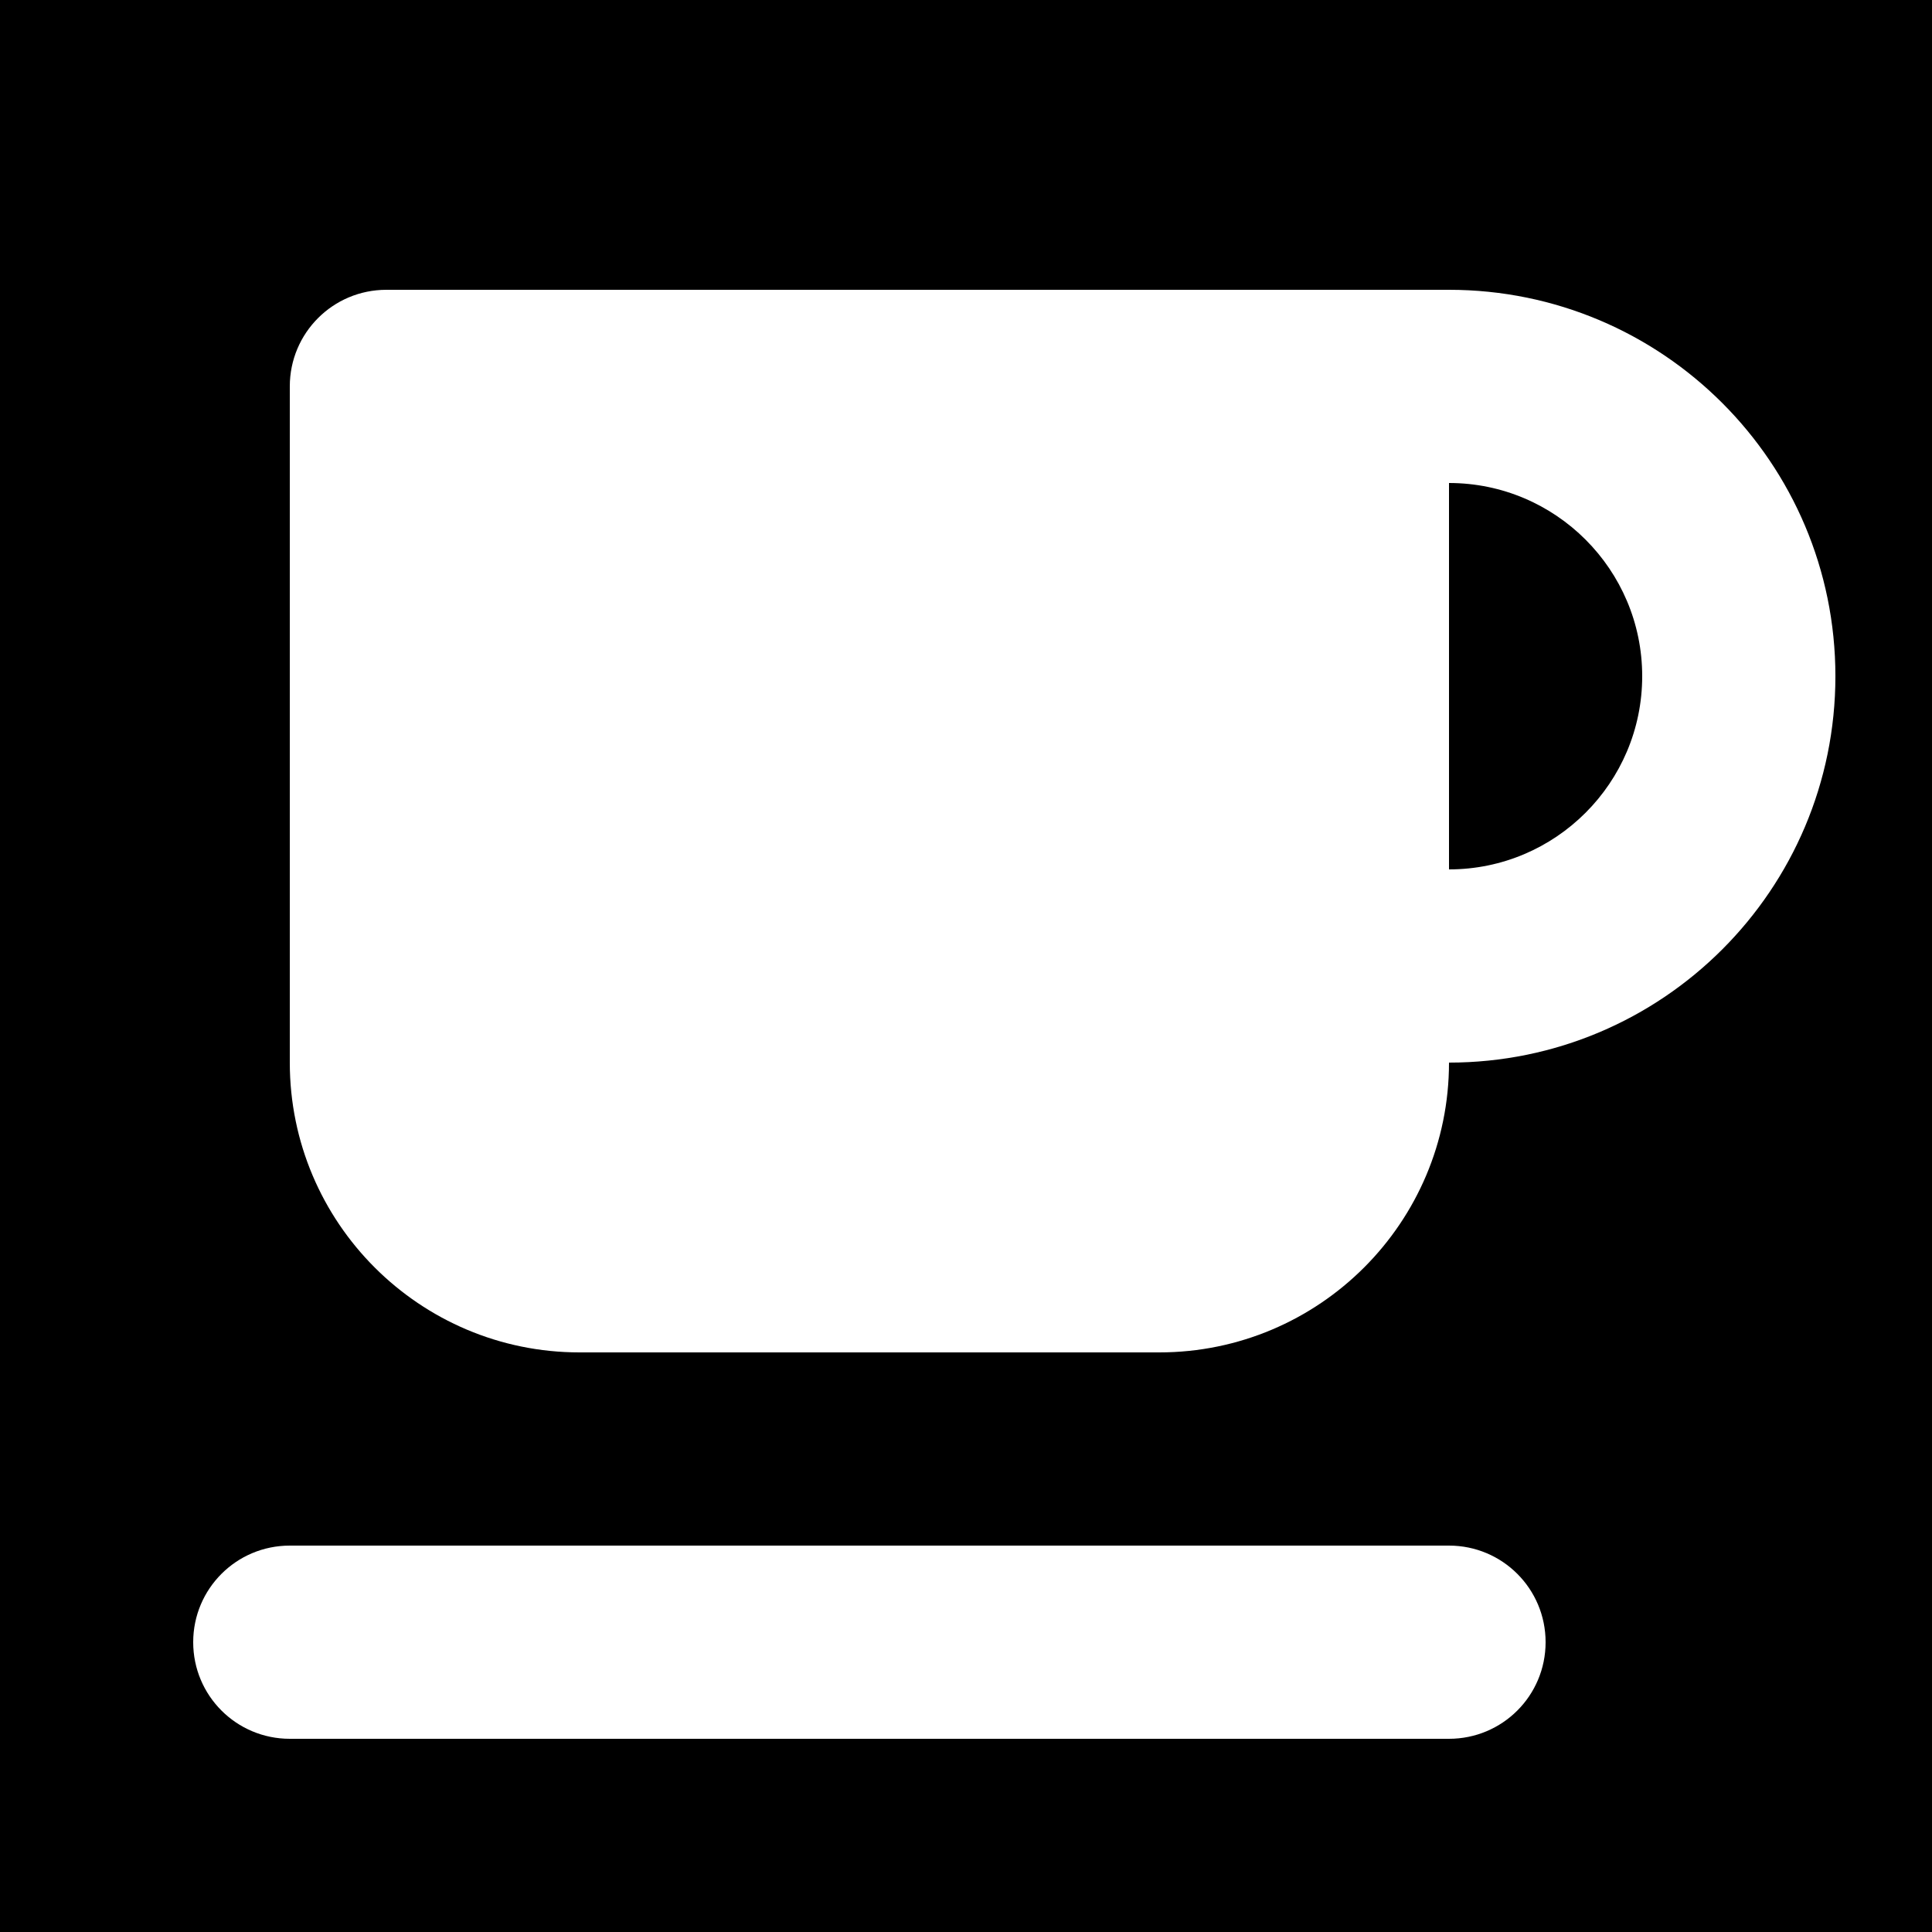
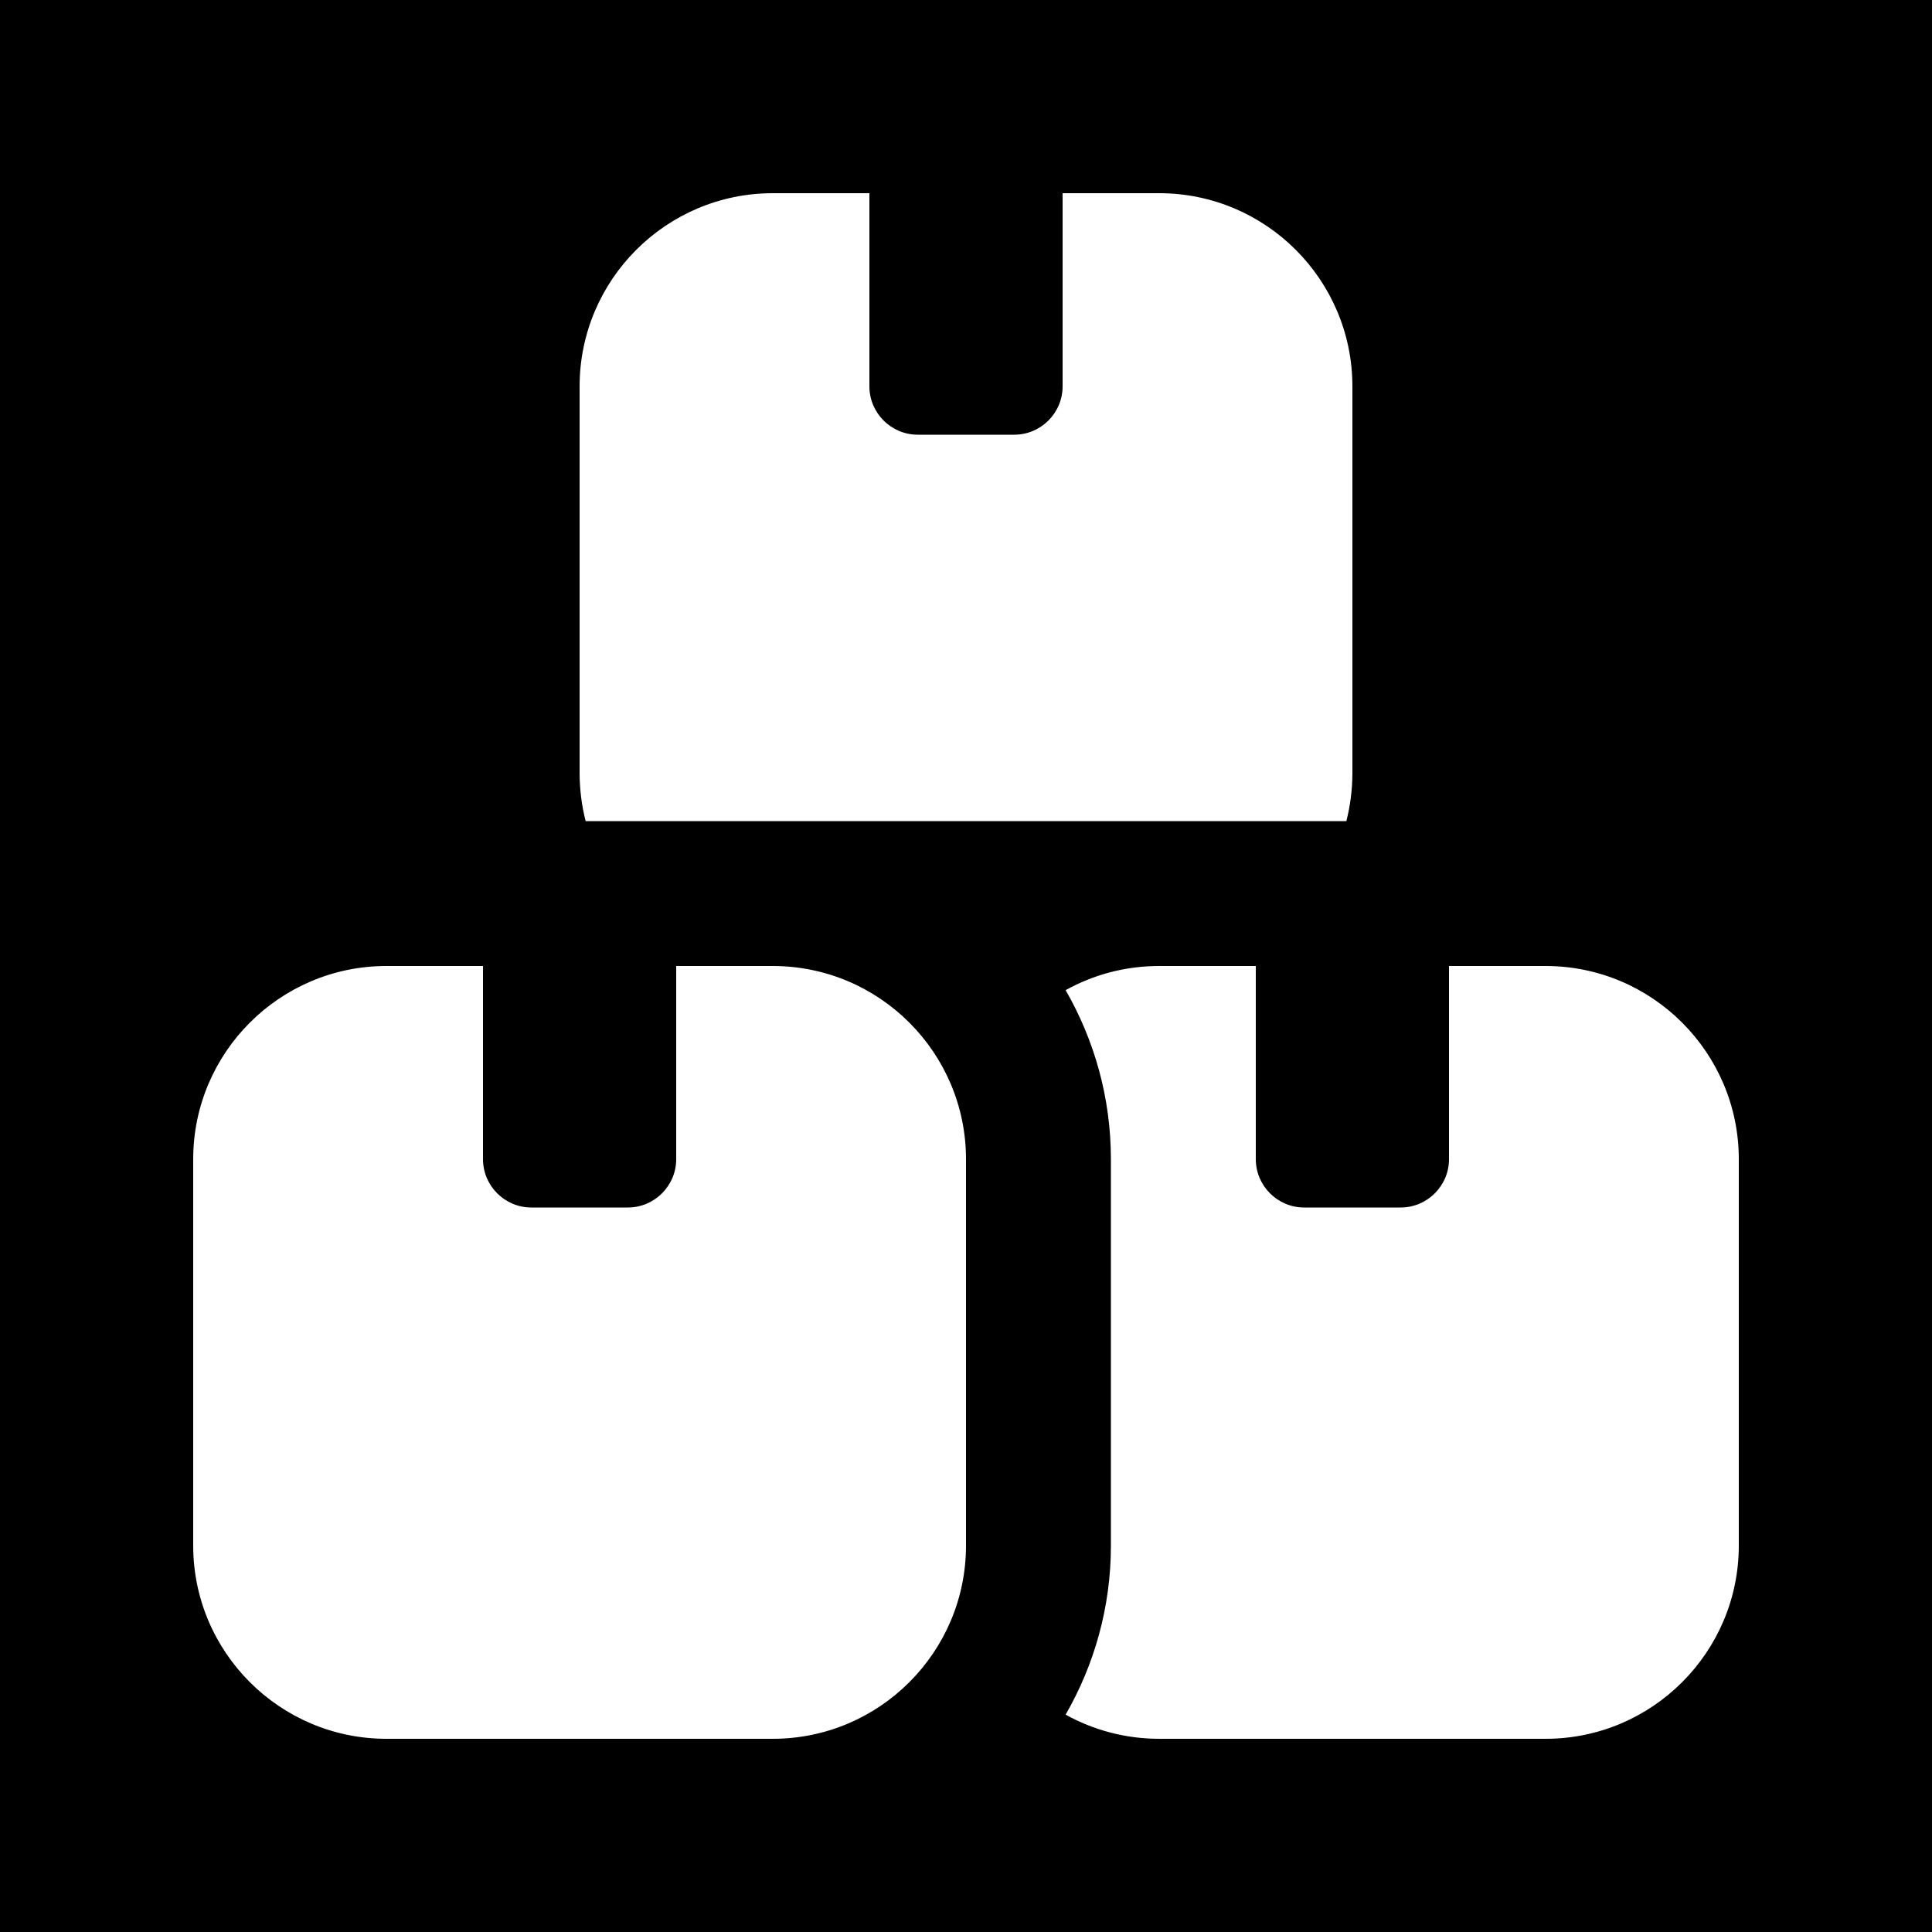
<svg xmlns="http://www.w3.org/2000/svg" viewBox="0 0 640 640">
  <path fill="#000000" d="M 0 0 L 640 0 L 640 640 L 0 640 Z M 0 0 " fill-opacity="1" fill-rule="nonzero" />
-   <path fill="#FFFFFF" d="M96 128C96 110.3 110.3 96 128 96L480 96C550.7 96 608 153.3 608 224C608 294.7 550.7 352 480 352C480 405 437 448 384 448L192 448C139 448 96 405 96 352L96 128zM544 224C544 188.7 515.3 160 480 160L480 288C515.3 288 544 259.3 544 224zM96 512L480 512C497.7 512 512 526.3 512 544C512 561.7 497.7 576 480 576L96 576C78.3 576 64 561.7 64 544C64 526.3 78.3 512 96 512z" />
+   <path fill="#FFFFFF" d="M288 64L288 128C288 136.8 295.2 144 304 144L336 144C344.8 144 352 136.8 352 128L352 64L384 64C419.3 64 448 92.7 448 128L448 256C448 261.5 447.3 266.9 446 272L194 272C192.7 266.9 192 261.5 192 256L192 128C192 92.7 220.7 64 256 64L288 64zM384 576C372.8 576 362.2 573.1 353 568C362.5 551.5 368 532.4 368 512L368 384C368 363.6 362.5 344.5 353 328C362.2 322.9 372.7 320 384 320L416 320L416 384C416 392.8 423.2 400 432 400L464 400C472.8 400 480 392.8 480 384L480 320L512 320C547.3 320 576 348.7 576 384L576 512C576 547.3 547.3 576 512 576L384 576zM64 384C64 348.7 92.7 320 128 320L160 320L160 384C160 392.8 167.2 400 176 400L208 400C216.8 400 224 392.8 224 384L224 320L256 320C291.3 320 320 348.7 320 384L320 512C320 547.3 291.3 576 256 576L128 576C92.7 576 64 547.3 64 512L64 384z" />
</svg>
